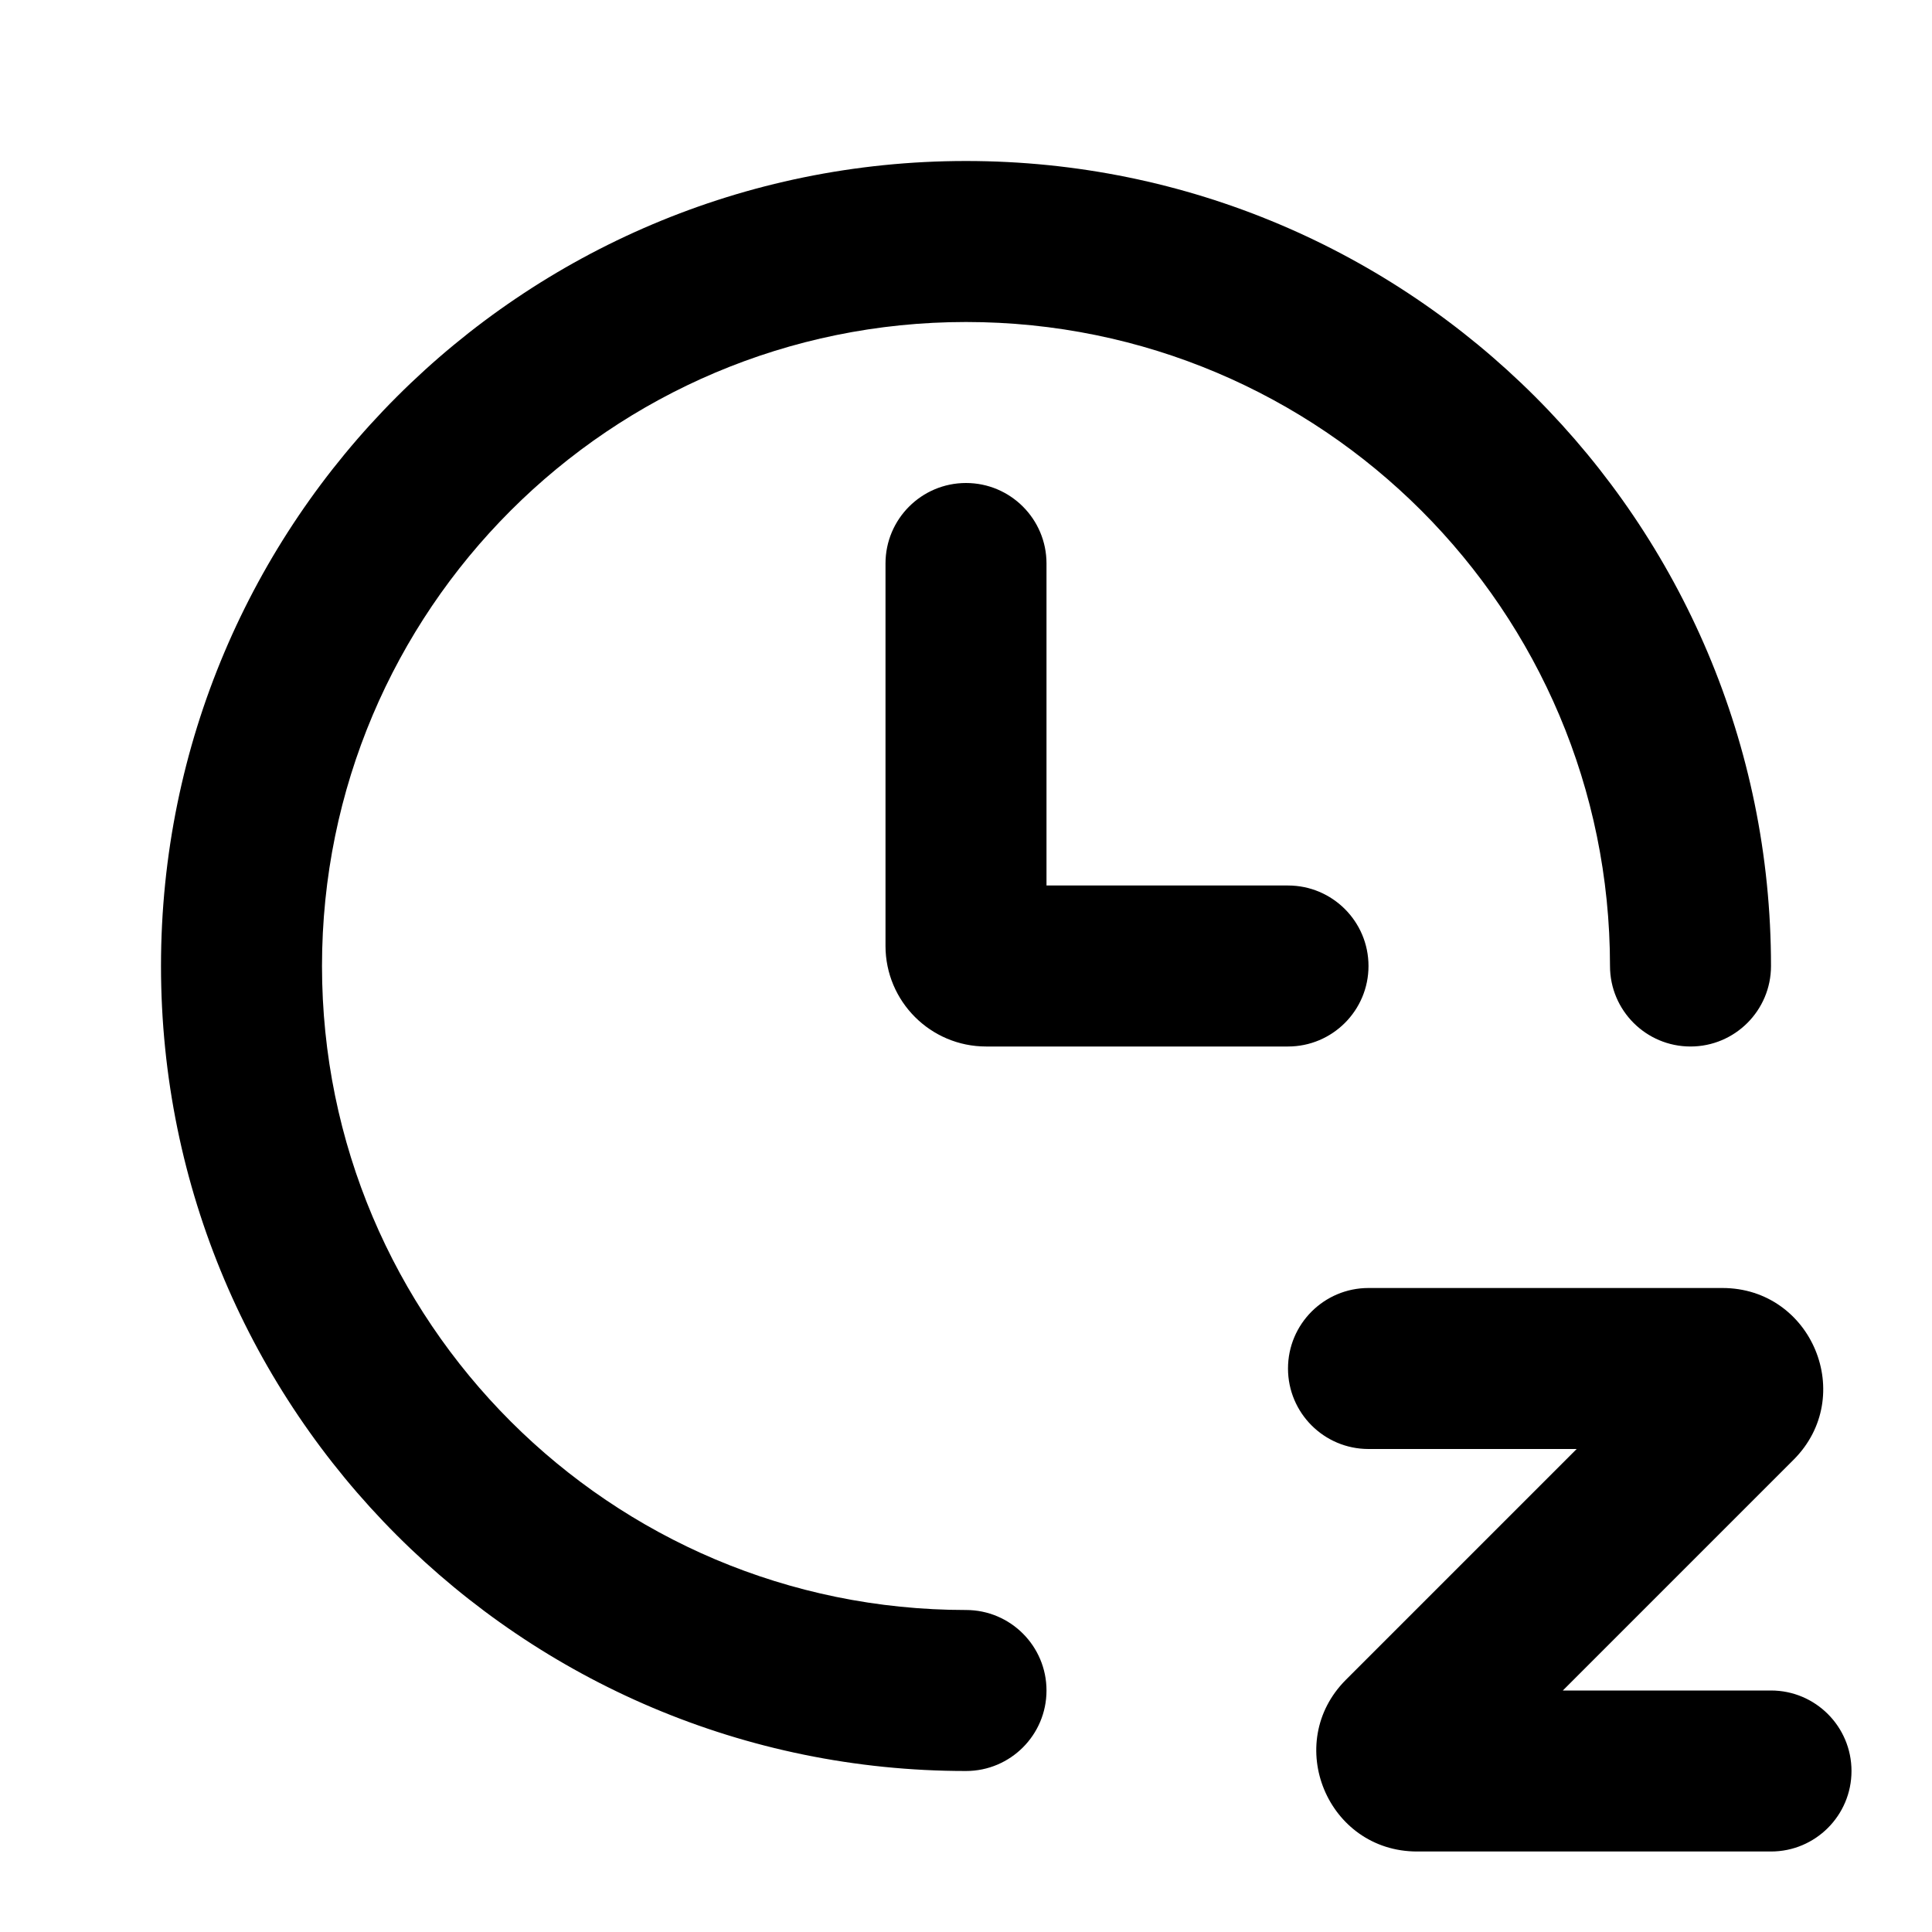
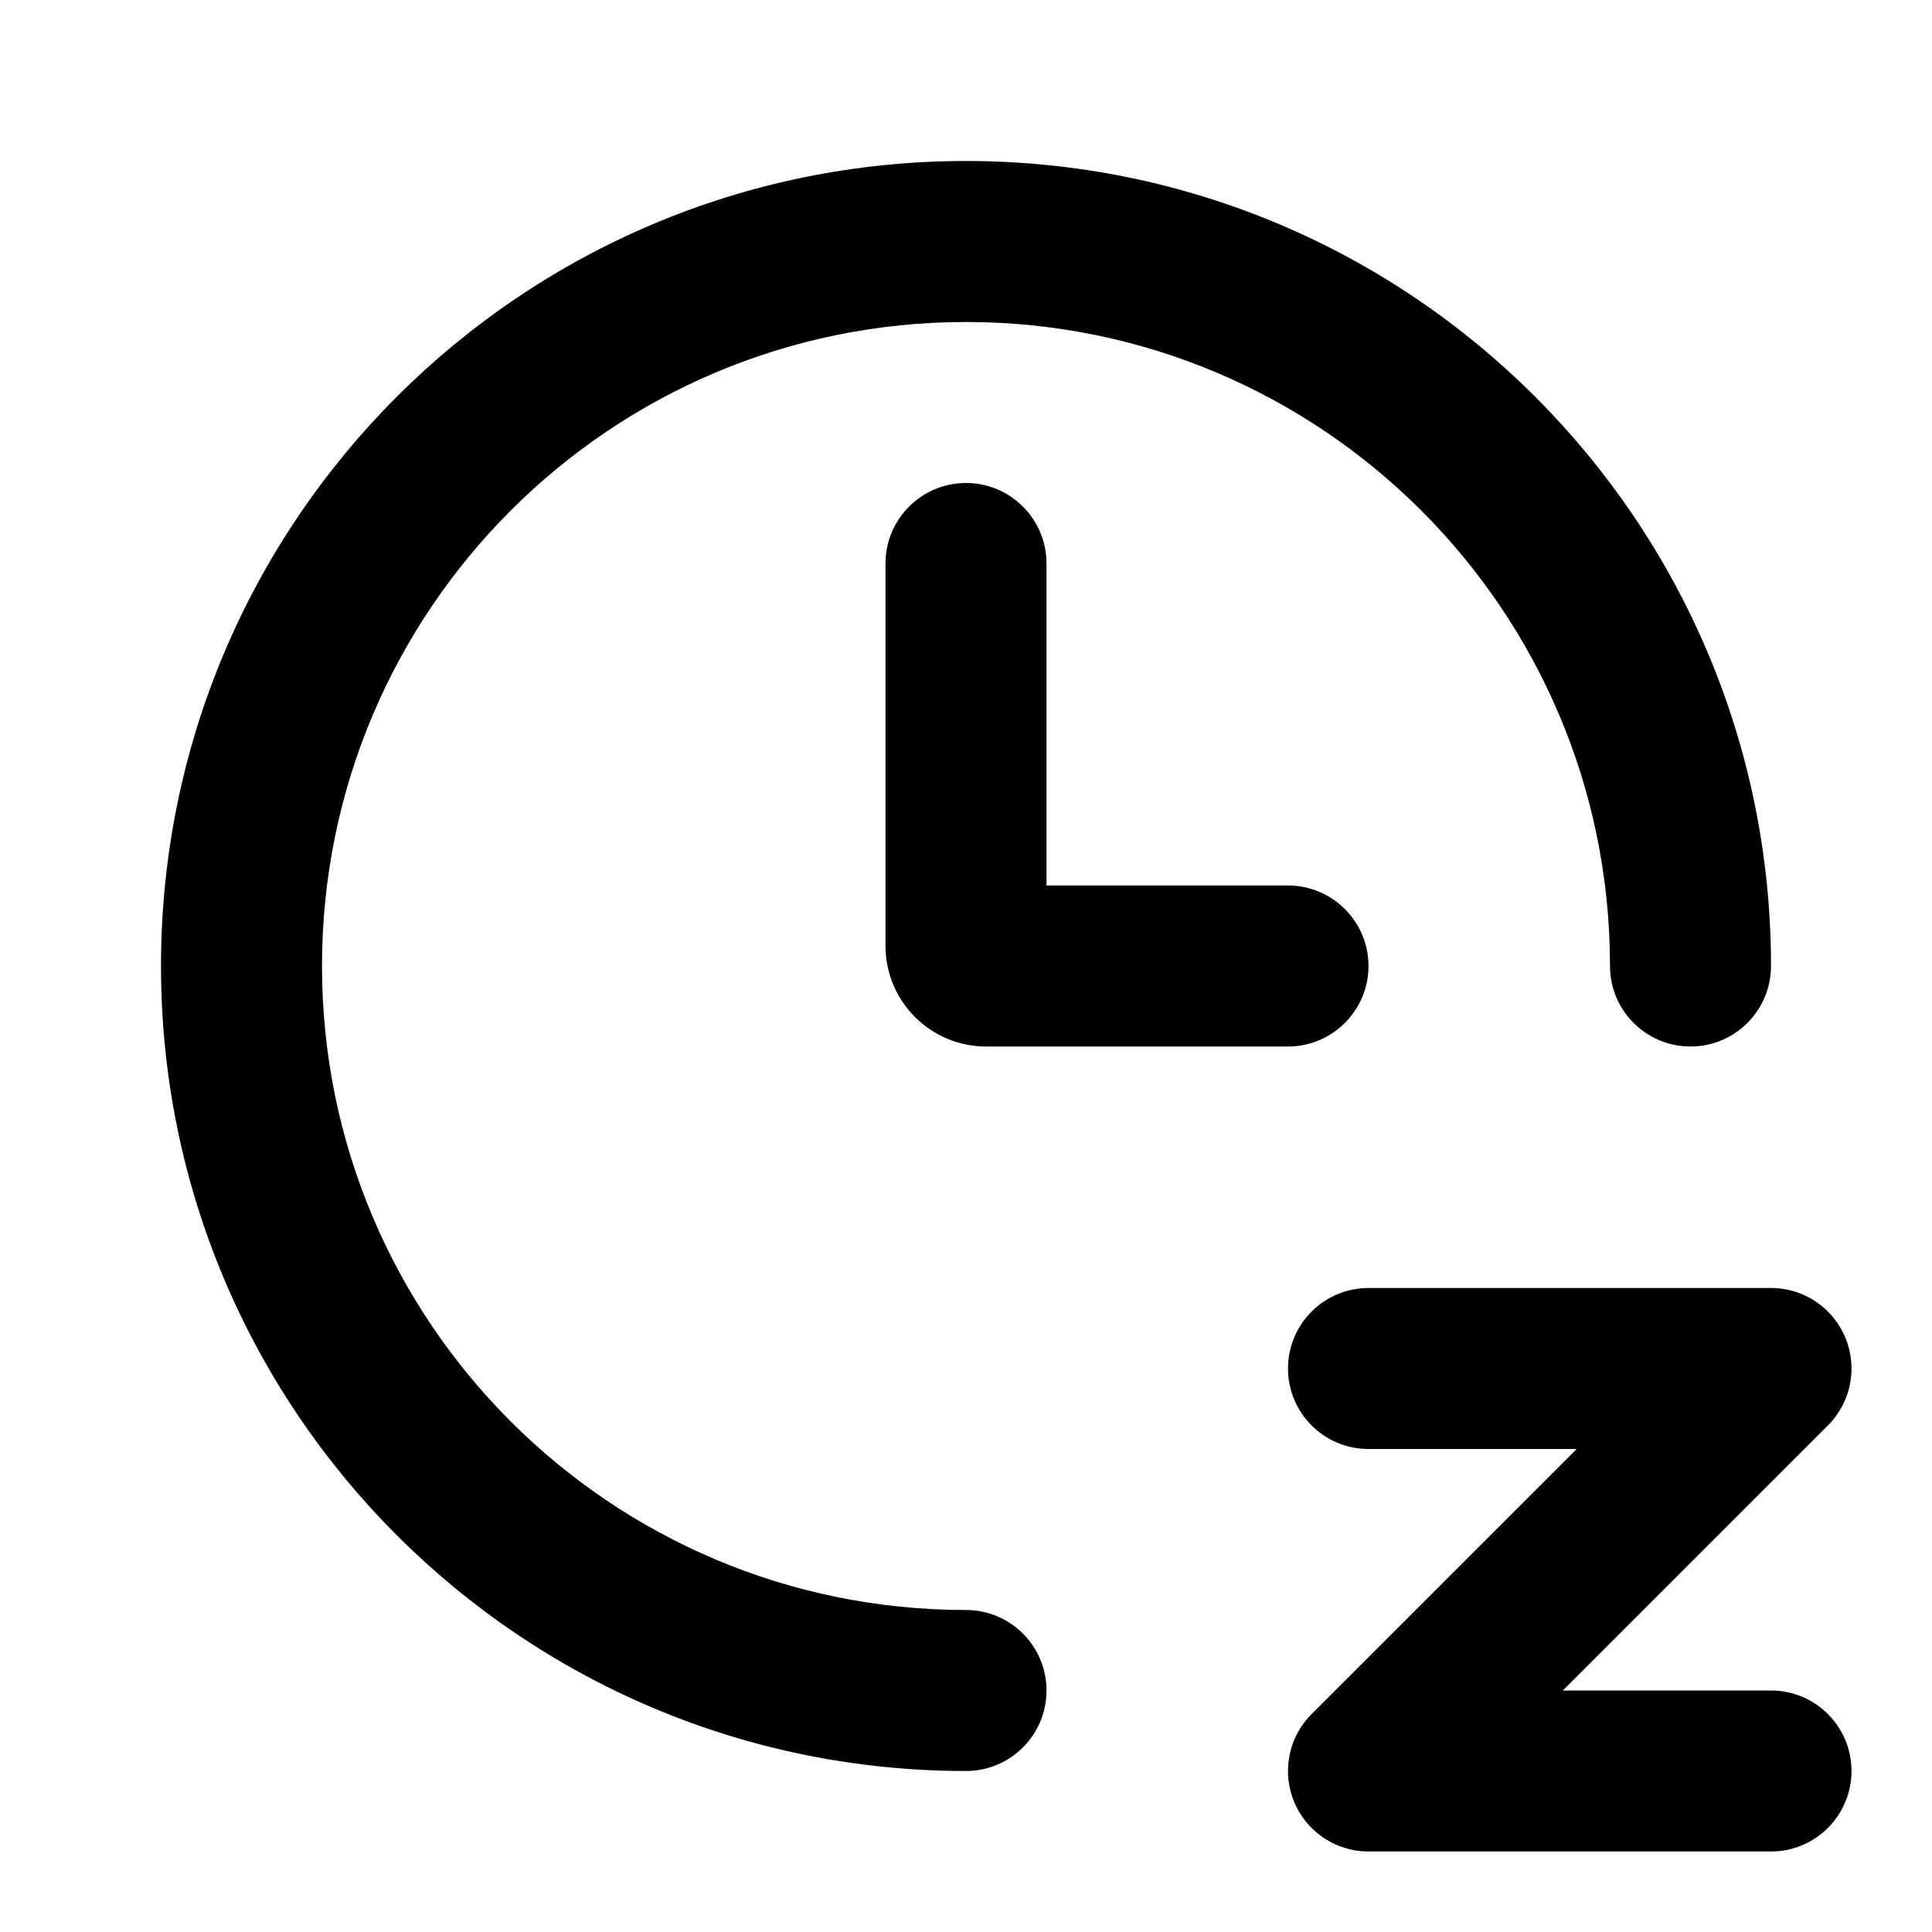
<svg xmlns="http://www.w3.org/2000/svg" width="24" height="24" viewBox="0 0 24 24" fill="none">
-   <path d="M21.396 16C22.51 16 23.068 17.346 22.28 18.134L19.414 21H22C22.552 21 23 21.448 23 22C23 22.552 22.552 23 22 23H17.604C16.49 23 15.932 21.654 16.72 20.866L19.586 18H17C16.448 18 16 17.552 16 17C16 16.448 16.448 16 17 16H21.396ZM11 7C11 6.448 11.448 6 12 6C12.552 6 13 6.448 13 7V11H16C16.552 11 17 11.448 17 12C17 12.552 16.552 13 16 13H12.25C11.56 13 11 12.44 11 11.75V7ZM20 12C20 7.582 16.418 4 12 4C7.582 4 4 7.582 4 12C4 16.418 7.582 20 12 20C12.552 20 13 20.448 13 21C13 21.552 12.552 22 12 22C6.477 22 2 17.523 2 12C2 6.477 6.477 2 12 2C17.523 2 22 6.477 22 12C22 12.552 21.552 13 21 13C20.448 13 20 12.552 20 12Z" fill="black" />
+   <path d="M20 12C20 7.582 16.418 4 12 4C7.582 4 4 7.582 4 12C4 16.418 7.582 20 12 20C12.552 20 13 20.448 13 21C13 21.552 12.552 22 12 22C6.477 22 2 17.523 2 12C2 6.477 6.477 2 12 2C17.523 2 22 6.477 22 12C22 12.552 21.552 13 21 13C20.448 13 20 12.552 20 12ZM11 7C11 6.448 11.448 6 12 6C12.552 6 13 6.448 13 7V11H16C16.552 11 17 11.448 17 12C17 12.552 16.552 13 16 13H12.25C11.56 13 11 12.44 11 11.75ZM16.293 21.293L19.586 18H17C16.448 18 16 17.552 16 17C16 16.448 16.448 16 17 16H22C22.552 16 23 16.448 23 17C23 17.265 22.895 17.52 22.707 17.707L19.414 21H22C22.552 21 23 21.448 23 22C23 22.552 22.552 23 22 23H17C16.448 23 16 22.552 16 22C16 21.735 16.105 21.48 16.293 21.293Z" fill="black" />
</svg>
